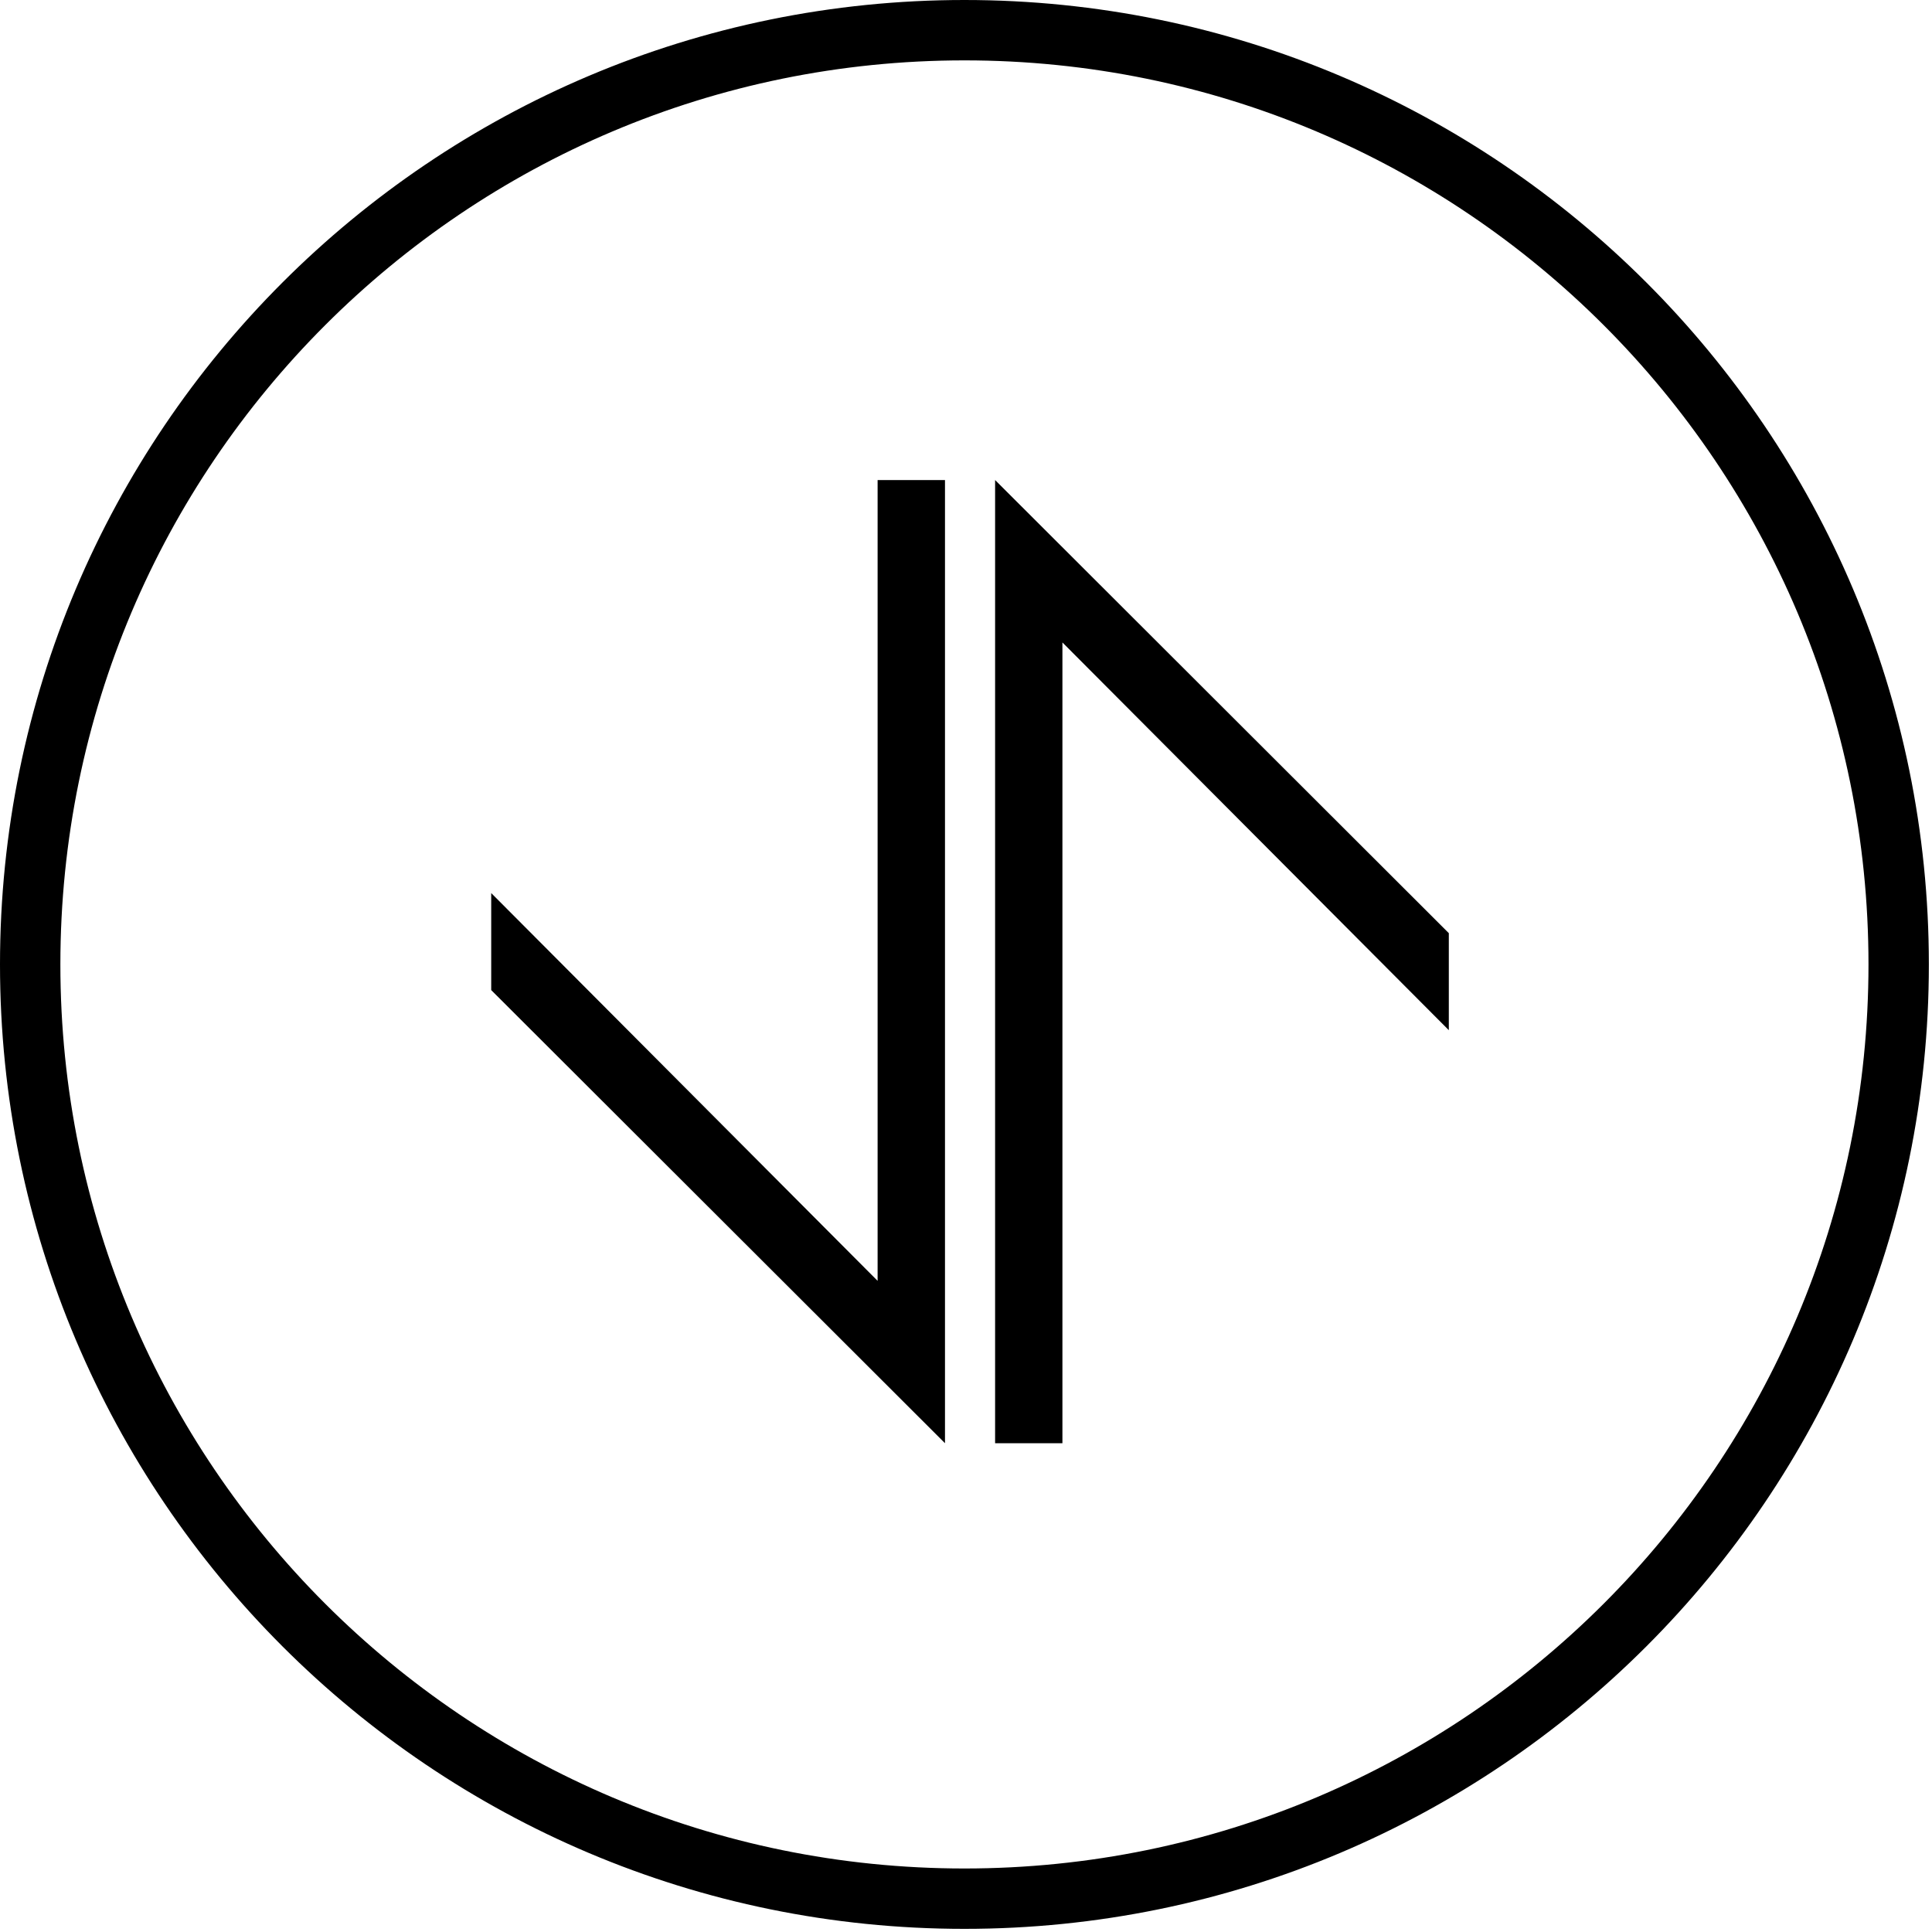
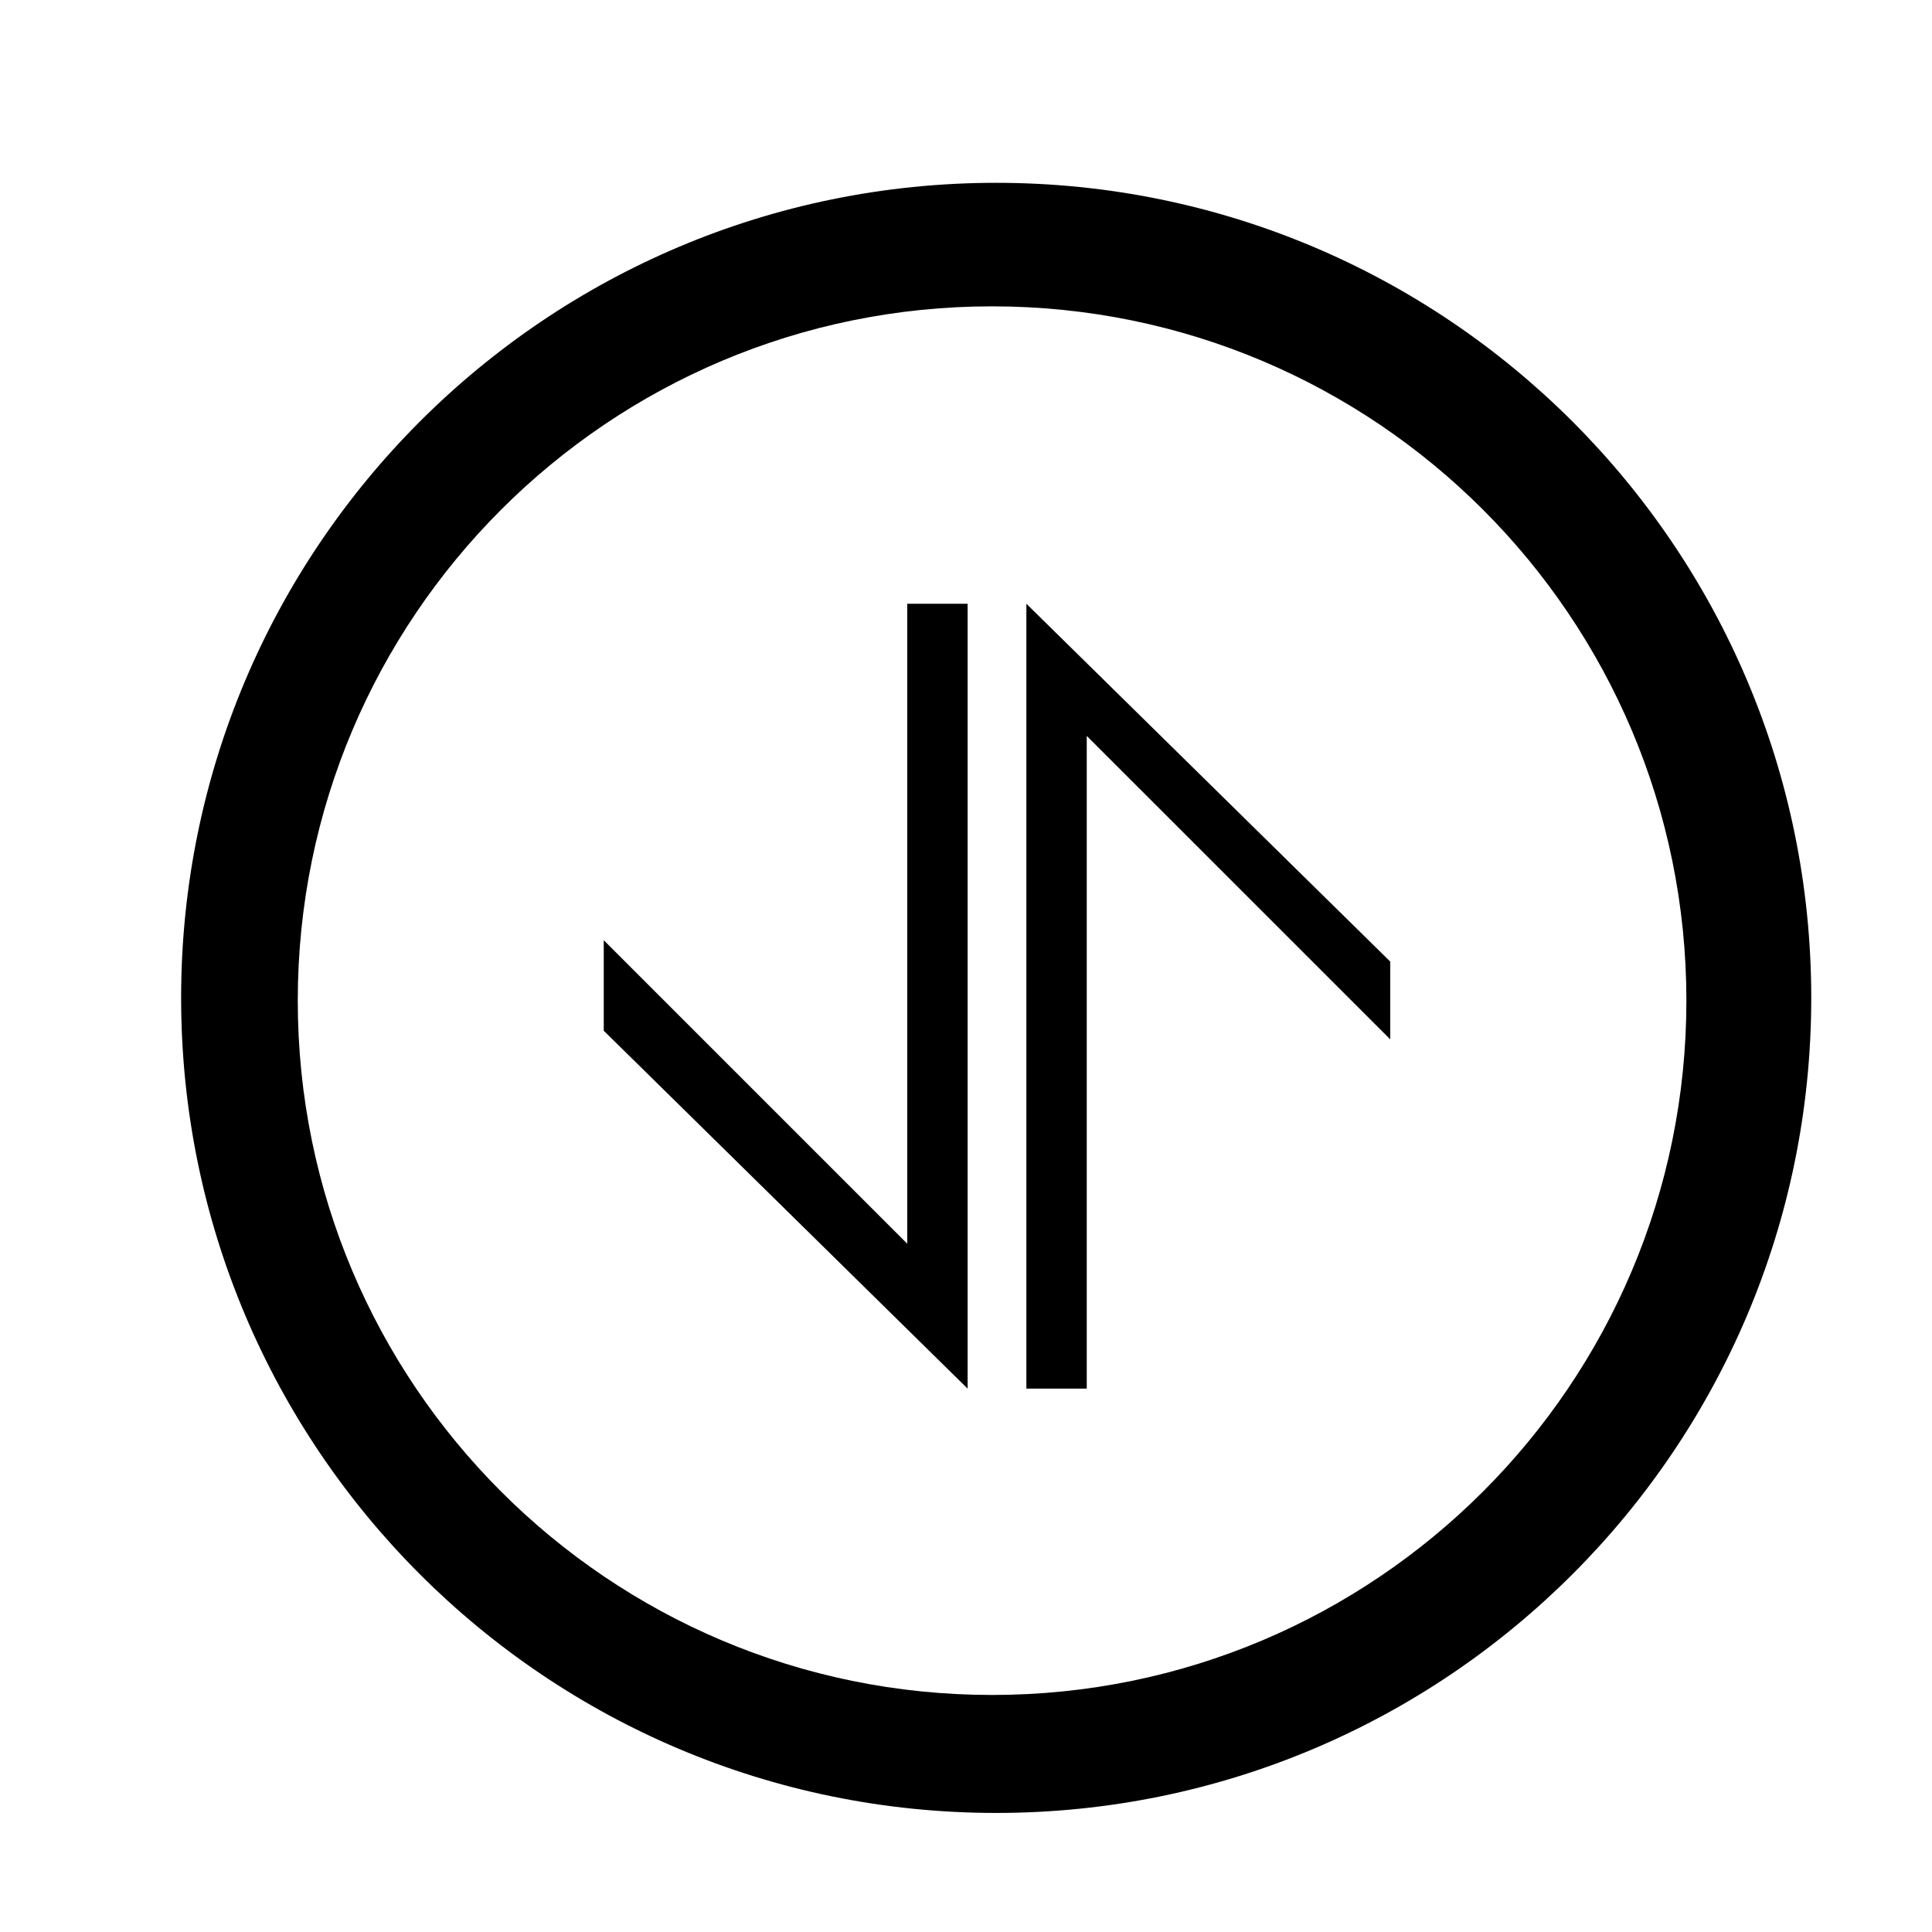
- <svg xmlns="http://www.w3.org/2000/svg" width="32px" height="32px" viewBox="0 0 32 32" version="1.1">
-   <defs />
-   <g id="transferability" stroke="none" stroke-width="1" fill="none" fill-rule="evenodd">
-     <g id="Group">
-       <path d="M15.974,0.5 C7.428,0.5 0.5,7.428 0.5,15.974 C0.5,24.52 7.428,31.448 15.974,31.448 C24.52,31.448 31.448,24.52 31.448,15.974 C31.448,7.428 24.52,0.5 15.974,0.5 Z" id="Path" stroke="#000000" />
-       <polygon id="Path" fill="#000000" points="17.597 23.904 16.482 23.904 16.482 7.951 23.997 15.456 23.997 17.063 17.597 10.641" />
-       <polygon id="Path" fill="#000000" points="8.136 14.792 14.536 21.215 14.536 7.951 15.652 7.951 15.652 23.904 8.136 16.399" />
-     </g>
-   </g>
+ <svg xmlns="http://www.w3.org/2000/svg" width="100%" height="100%" viewBox="0 0 1024 1024" version="1.1" xml:space="preserve" style="fill-rule:evenodd;clip-rule:evenodd;stroke-linejoin:round;stroke-miterlimit:1.414;">
+   <path d="M528,96.896C289.408,96.896 96,290.304 96,528.896C96,767.488 289.408,960.896 528,960.896C766.56,960.896 960,767.488 960,528.896C960,290.304 766.56,96.896 528,96.896ZM525.824,898.368C322.592,898.368 157.824,733.6 157.824,530.368C157.824,327.104 322.56,162.368 525.824,162.368C729.024,162.368 893.824,327.104 893.824,530.368C893.824,733.6 728.992,898.368 525.824,898.368Z" style="fill-rule:nonzero;" />
+   <path d="M576,390.048L576,736L544,736L544,320L736.864,509.664L736.864,550.88L576,390.048Z" style="fill-rule:nonzero;" />
+   <path d="M480.864,659.2L480.864,320L512.864,320L512.864,736L320,546.304L320,498.336L480.864,659.2Z" style="fill-rule:nonzero;" />
</svg>
